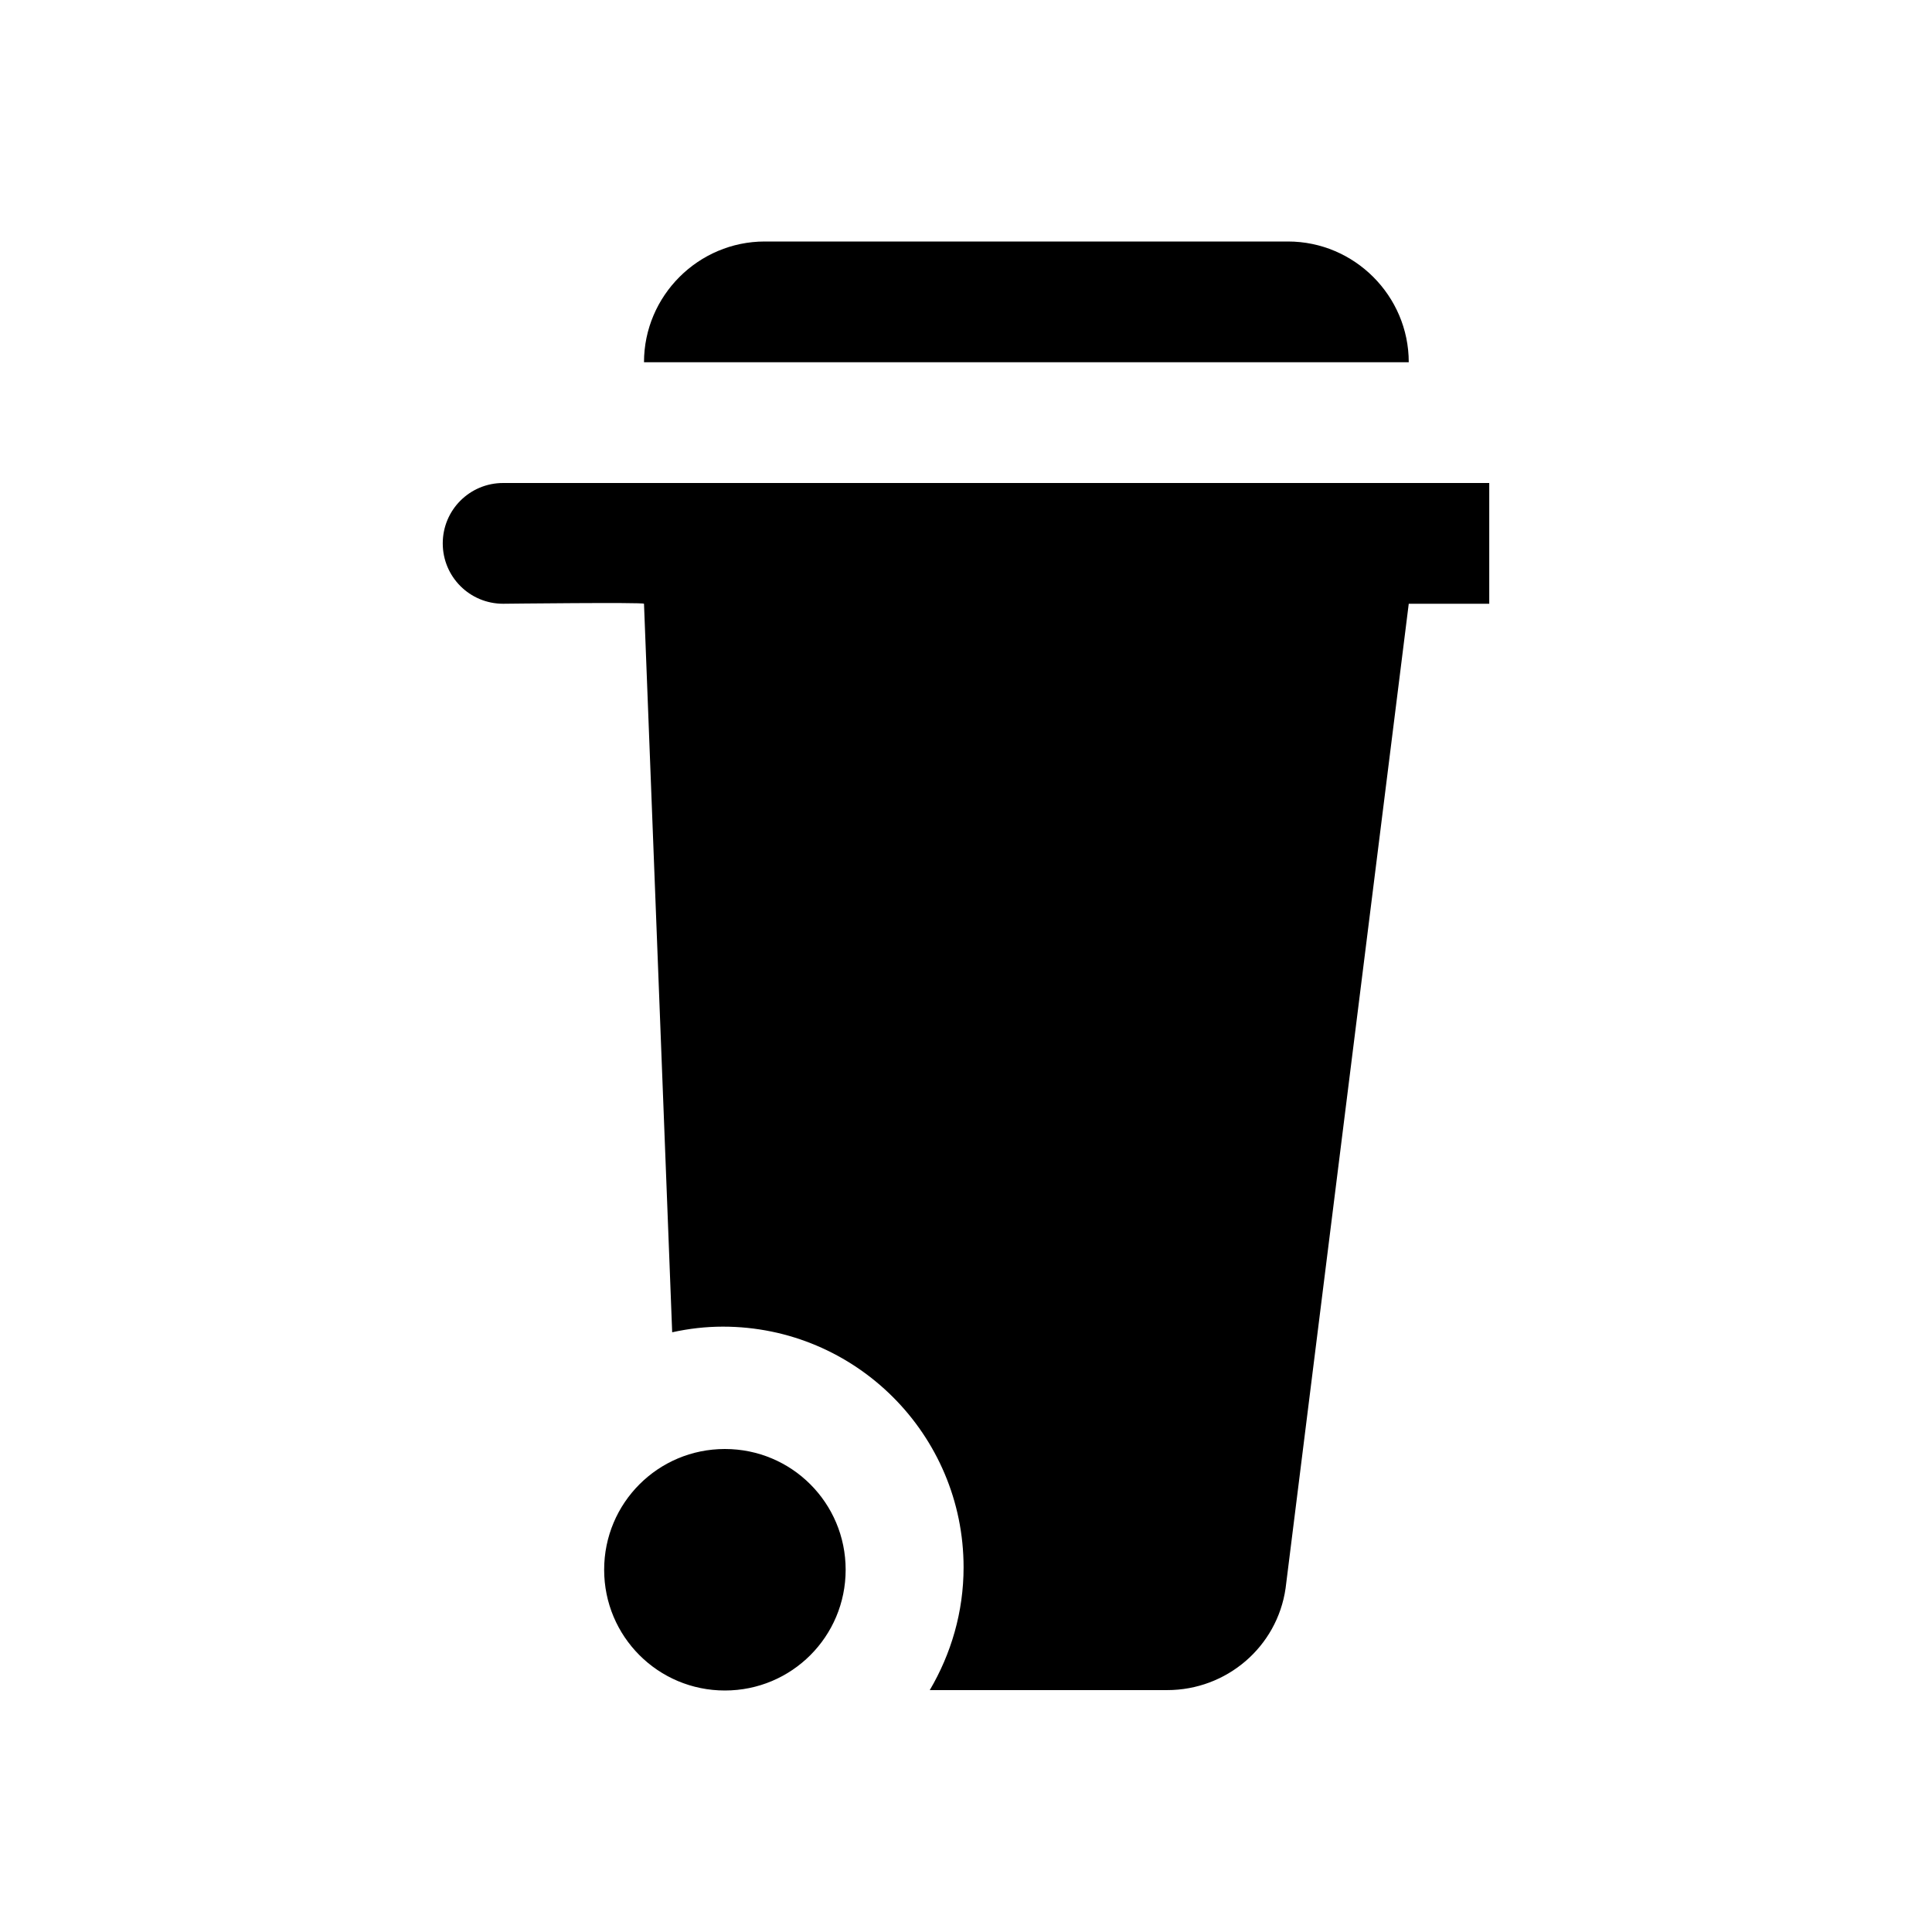
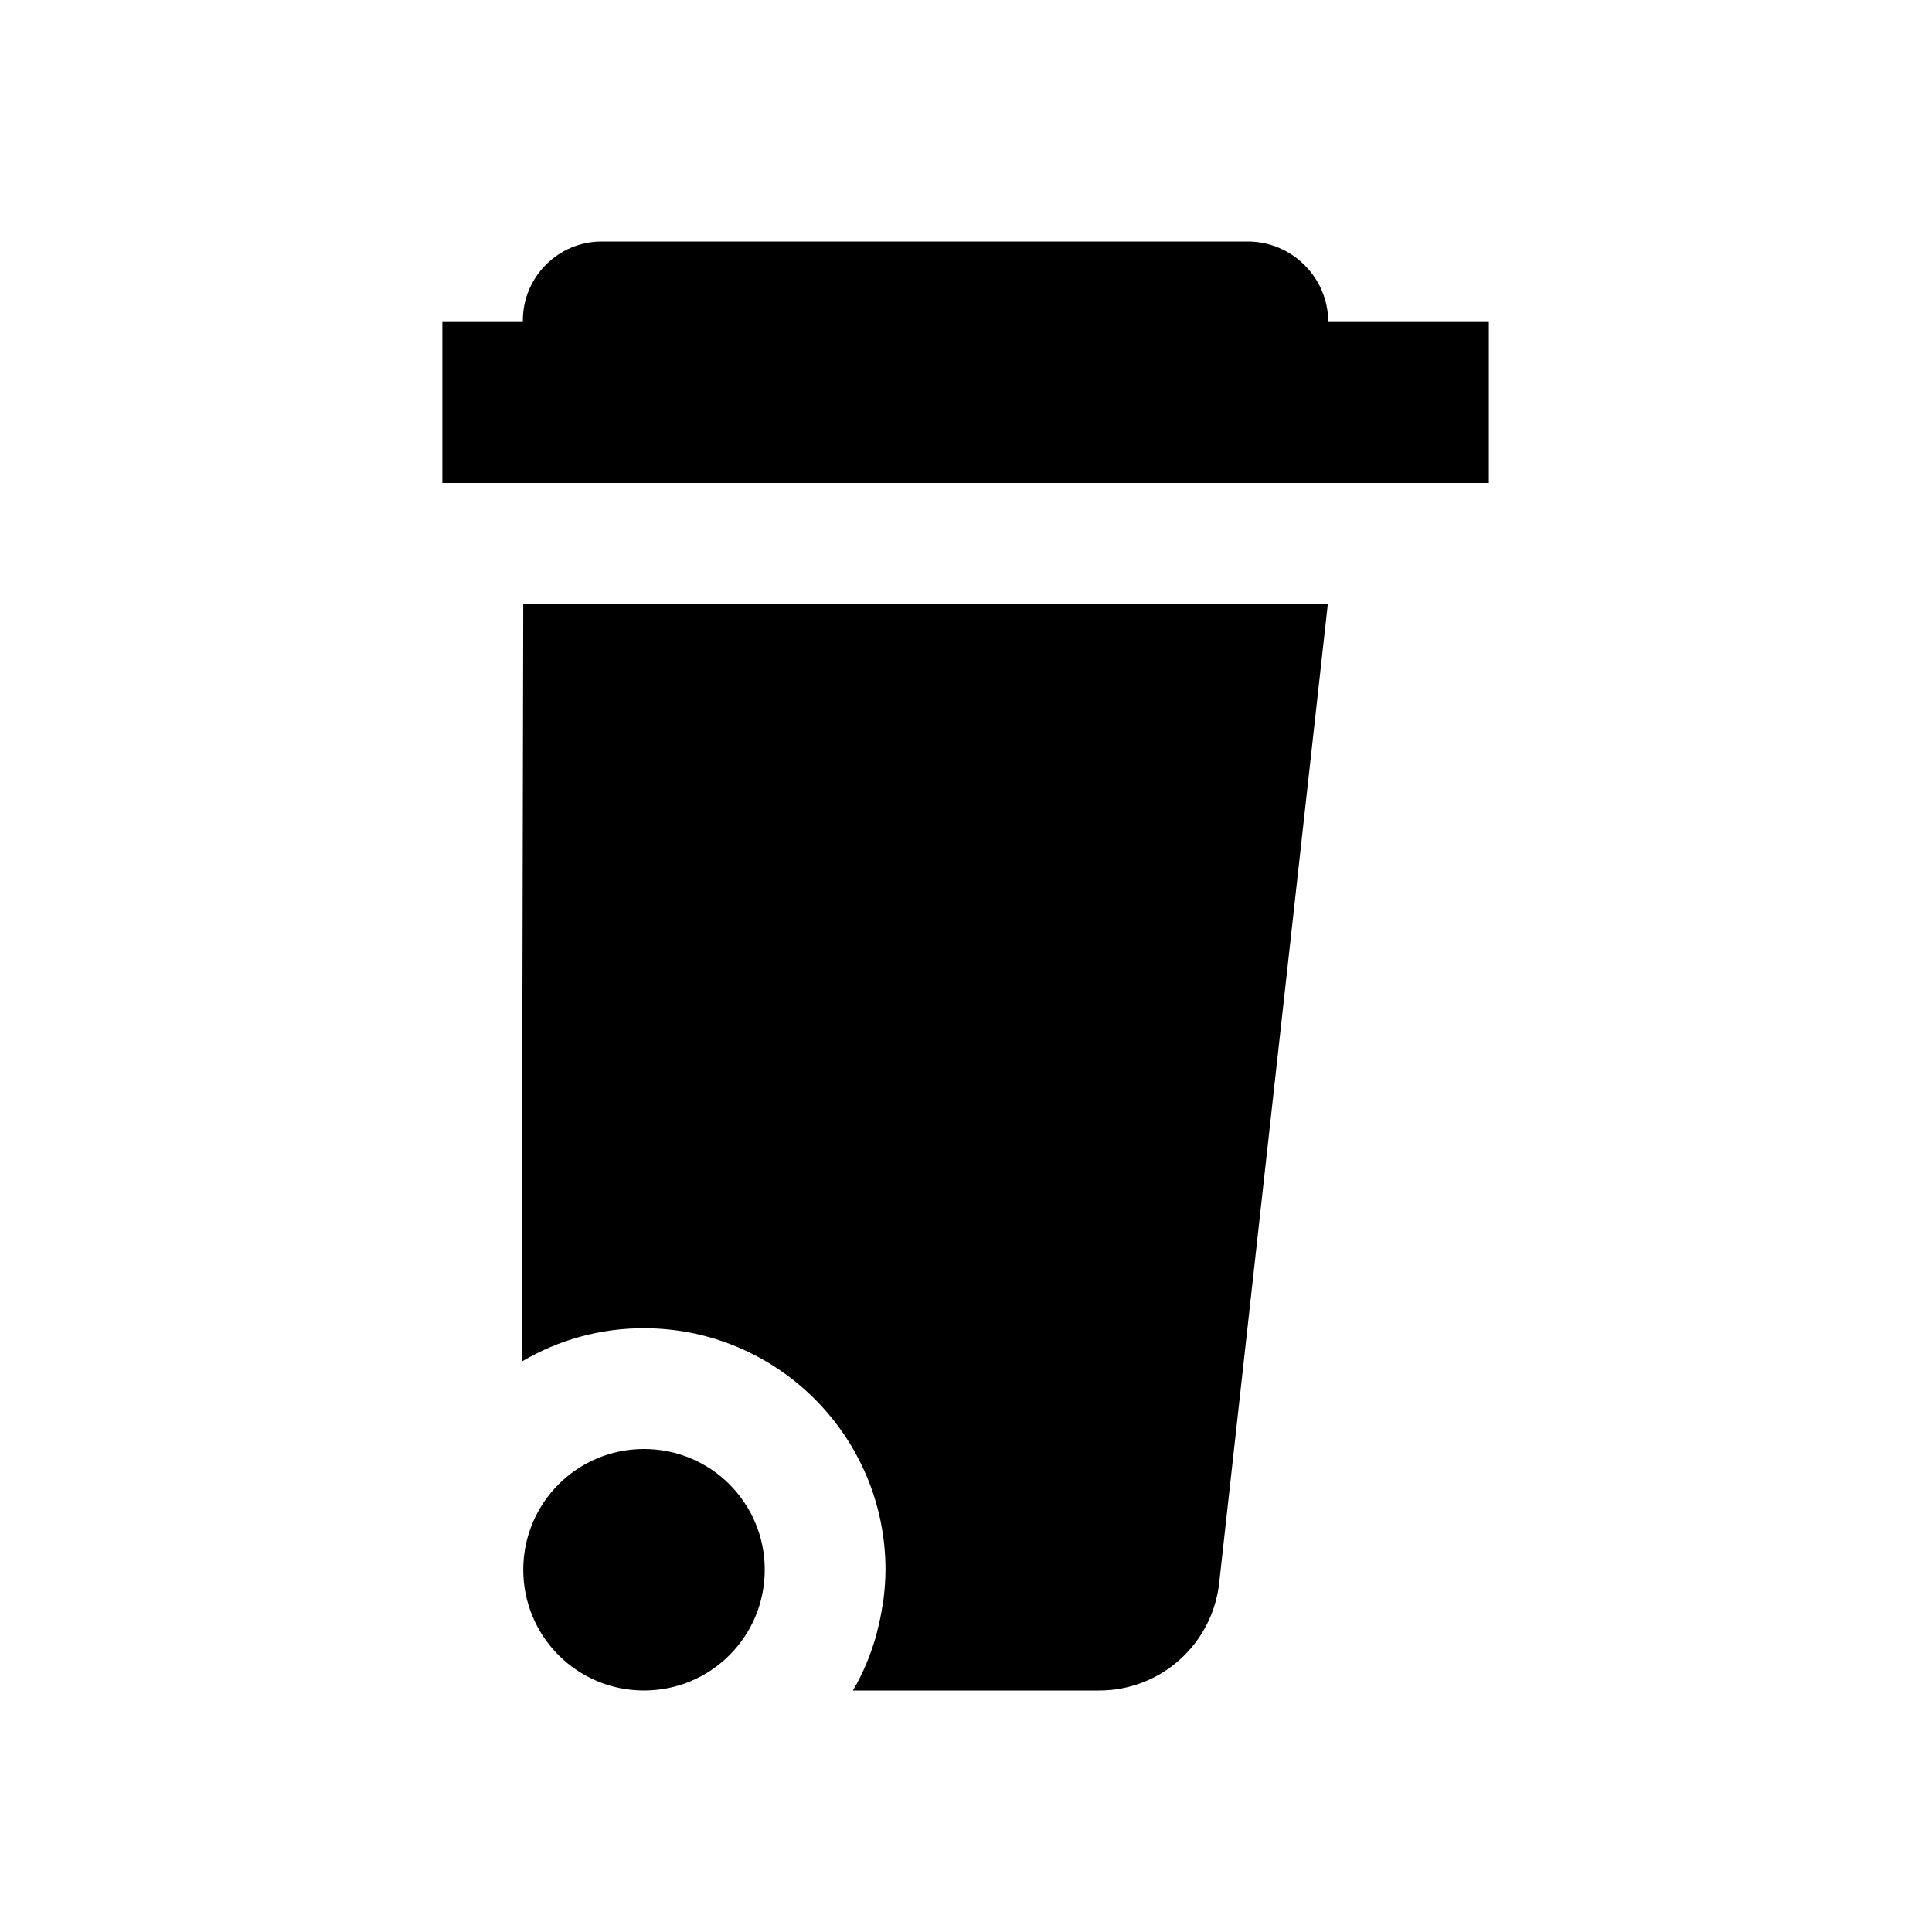
<svg xmlns="http://www.w3.org/2000/svg" viewBox="0 0 48 48">
-   <path d="M35 9H16c0-1.65 1.35-3 3-3h13c1.65 0 3 1.35 3 3ZM18.01 36c-1.66 0-3 1.34-3 3s1.34 3 3 3 3-1.34 3-3-1.34-3-3-3ZM12.5 12c-.83 0-1.5.67-1.5 1.5s.67 1.5 1.5 1.5c0 0 3.5-.04 3.5 0l.7 18.1c.41-.09.83-.14 1.26-.14 3.3 0 5.98 2.68 5.98 5.98 0 1.11-.31 2.15-.84 3.05H29c1.47 0 2.73-1.07 2.94-2.53L35 15h2v-3H12.5Z" />
+   <path d="M19 39c0 1.66-1.34 3-3 3s-3-1.34-3-3 1.34-3 3-3 3 1.34 3 3ZM33 8c0-1.1-.9-2-2-2H14.95c-1.08 0-1.96.88-1.96 1.96V8h-2v4h26V8h-4ZM12.96 33.83A5.92 5.92 0 0 1 16 33c3.31 0 6 2.69 6 6 0 .25-.02.49-.05.74 0 .06-.02.12-.03.18-.03.2-.07.39-.12.58l-.03.13c-.14.49-.33.95-.58 1.37h6.12c1.53 0 2.81-1.15 2.98-2.67L32.99 15H13l-.04 18.83Z" />
</svg>
